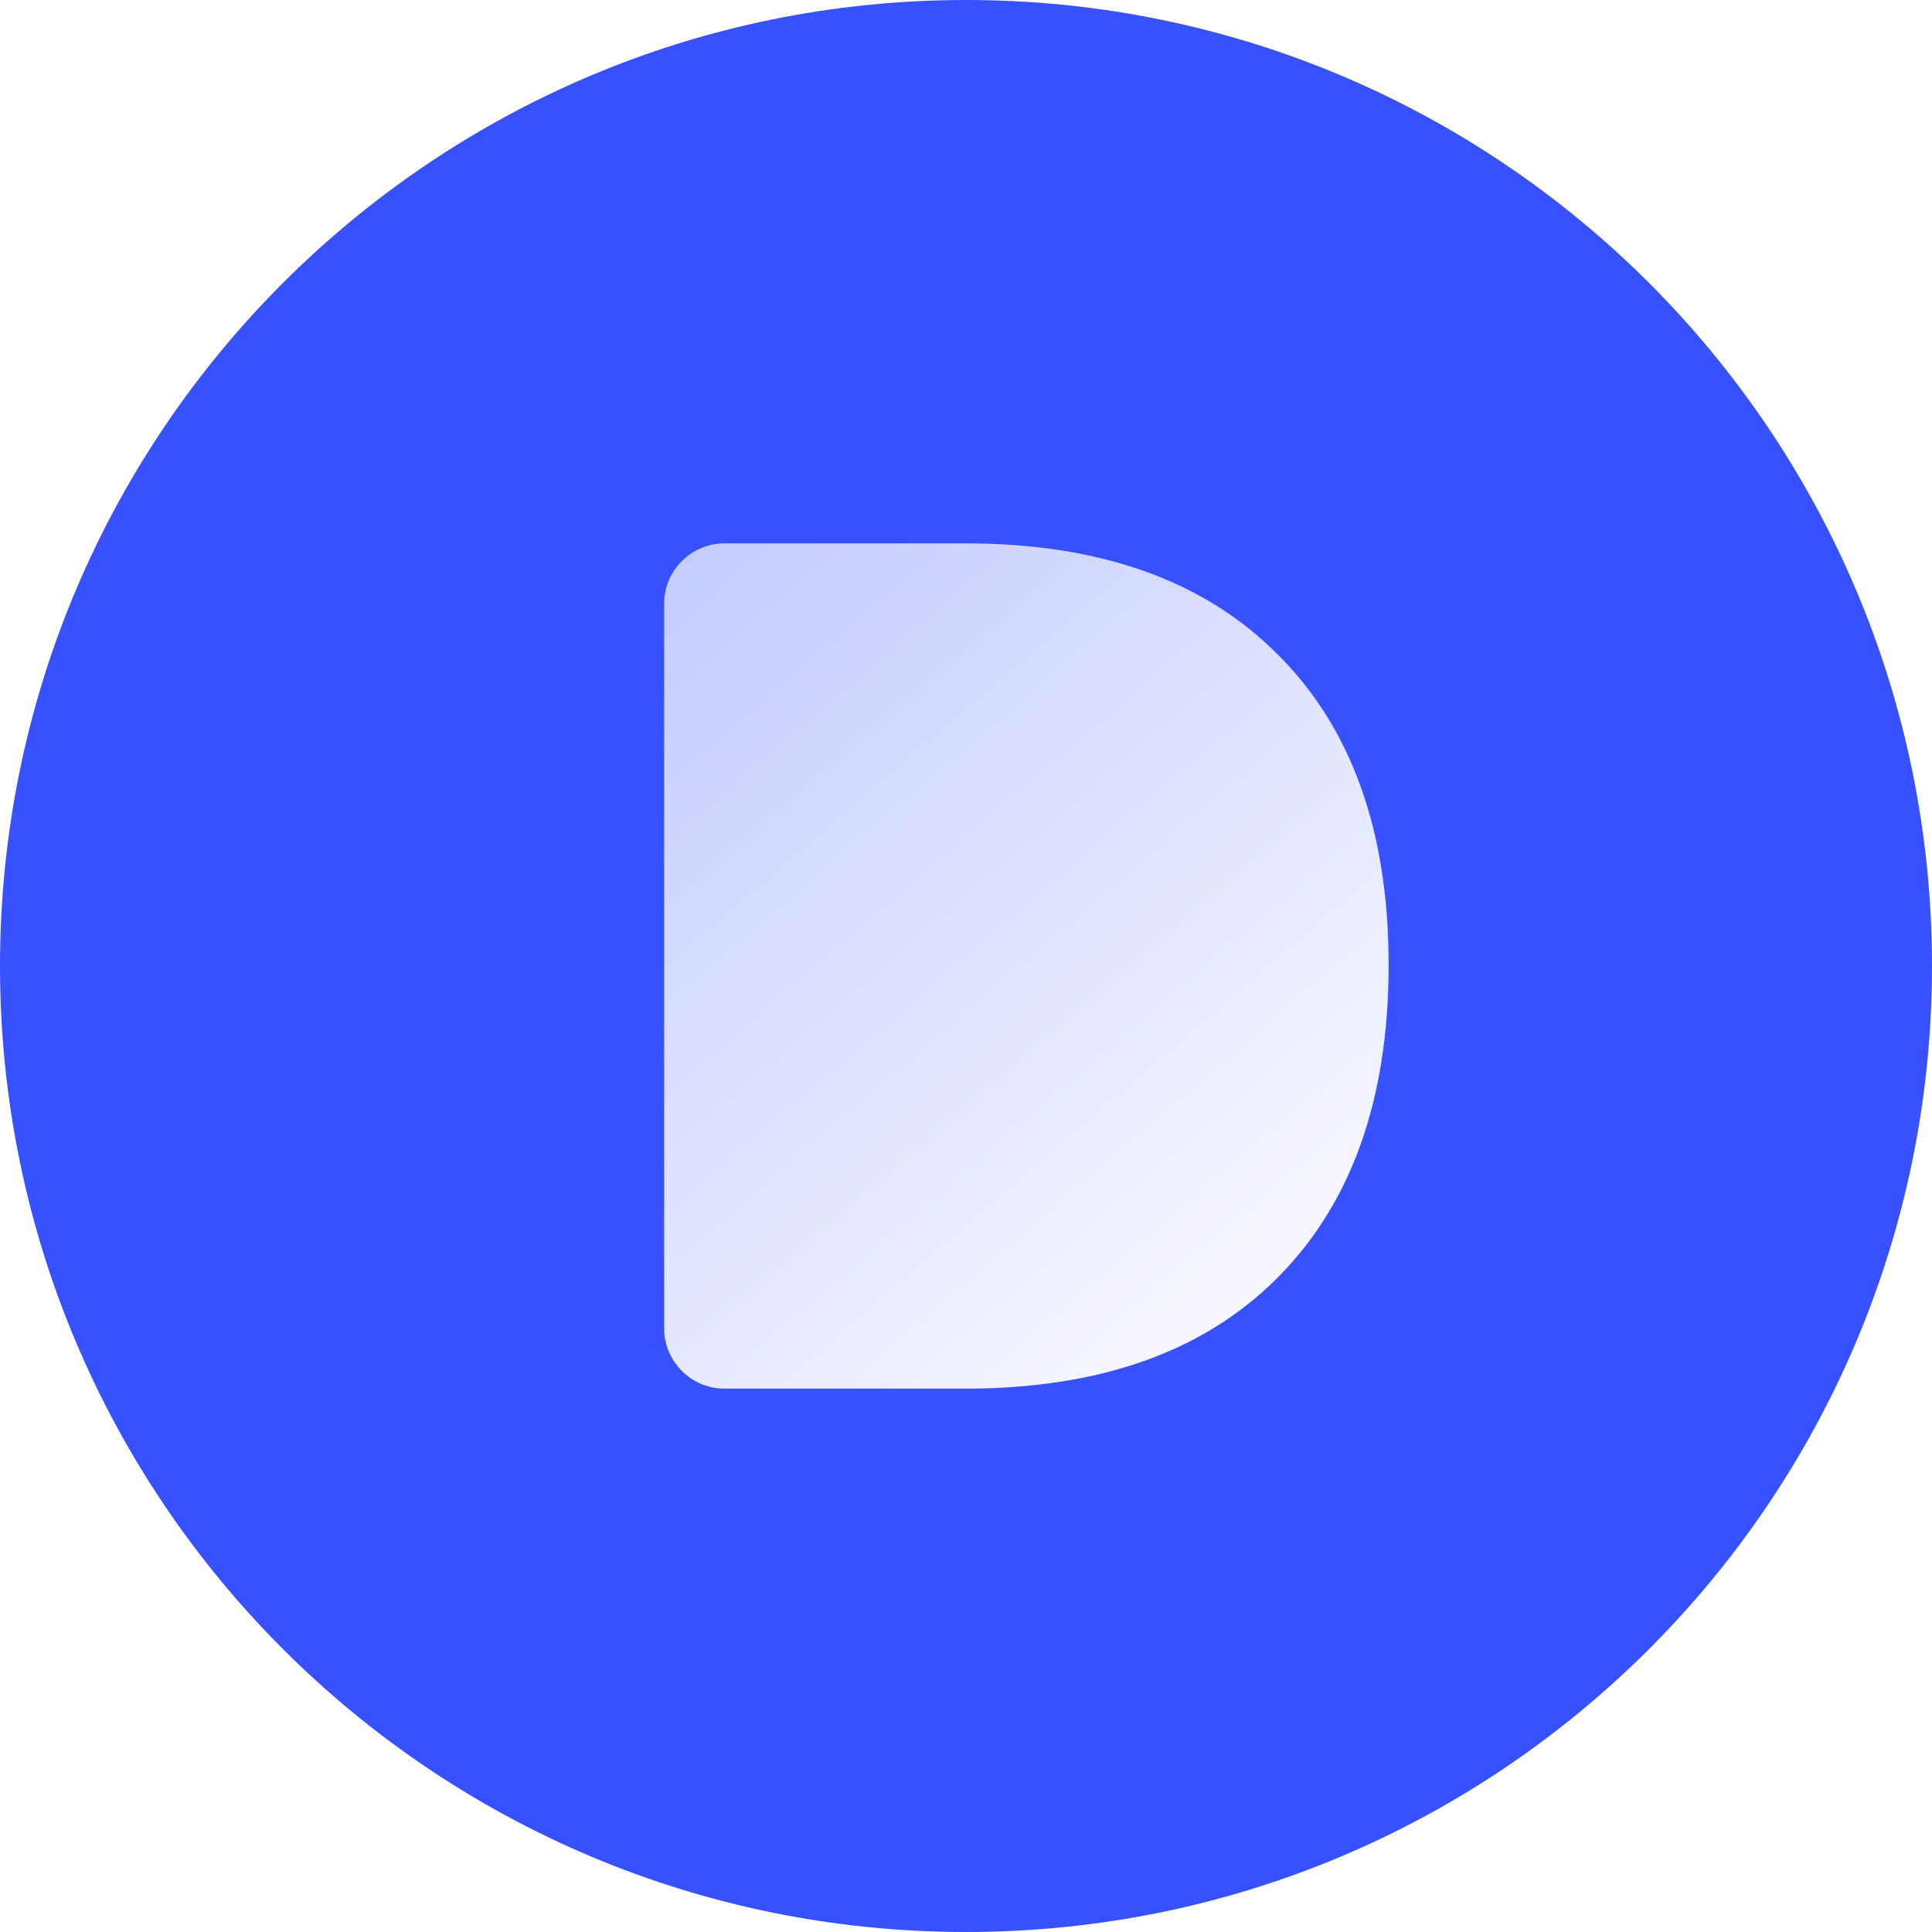
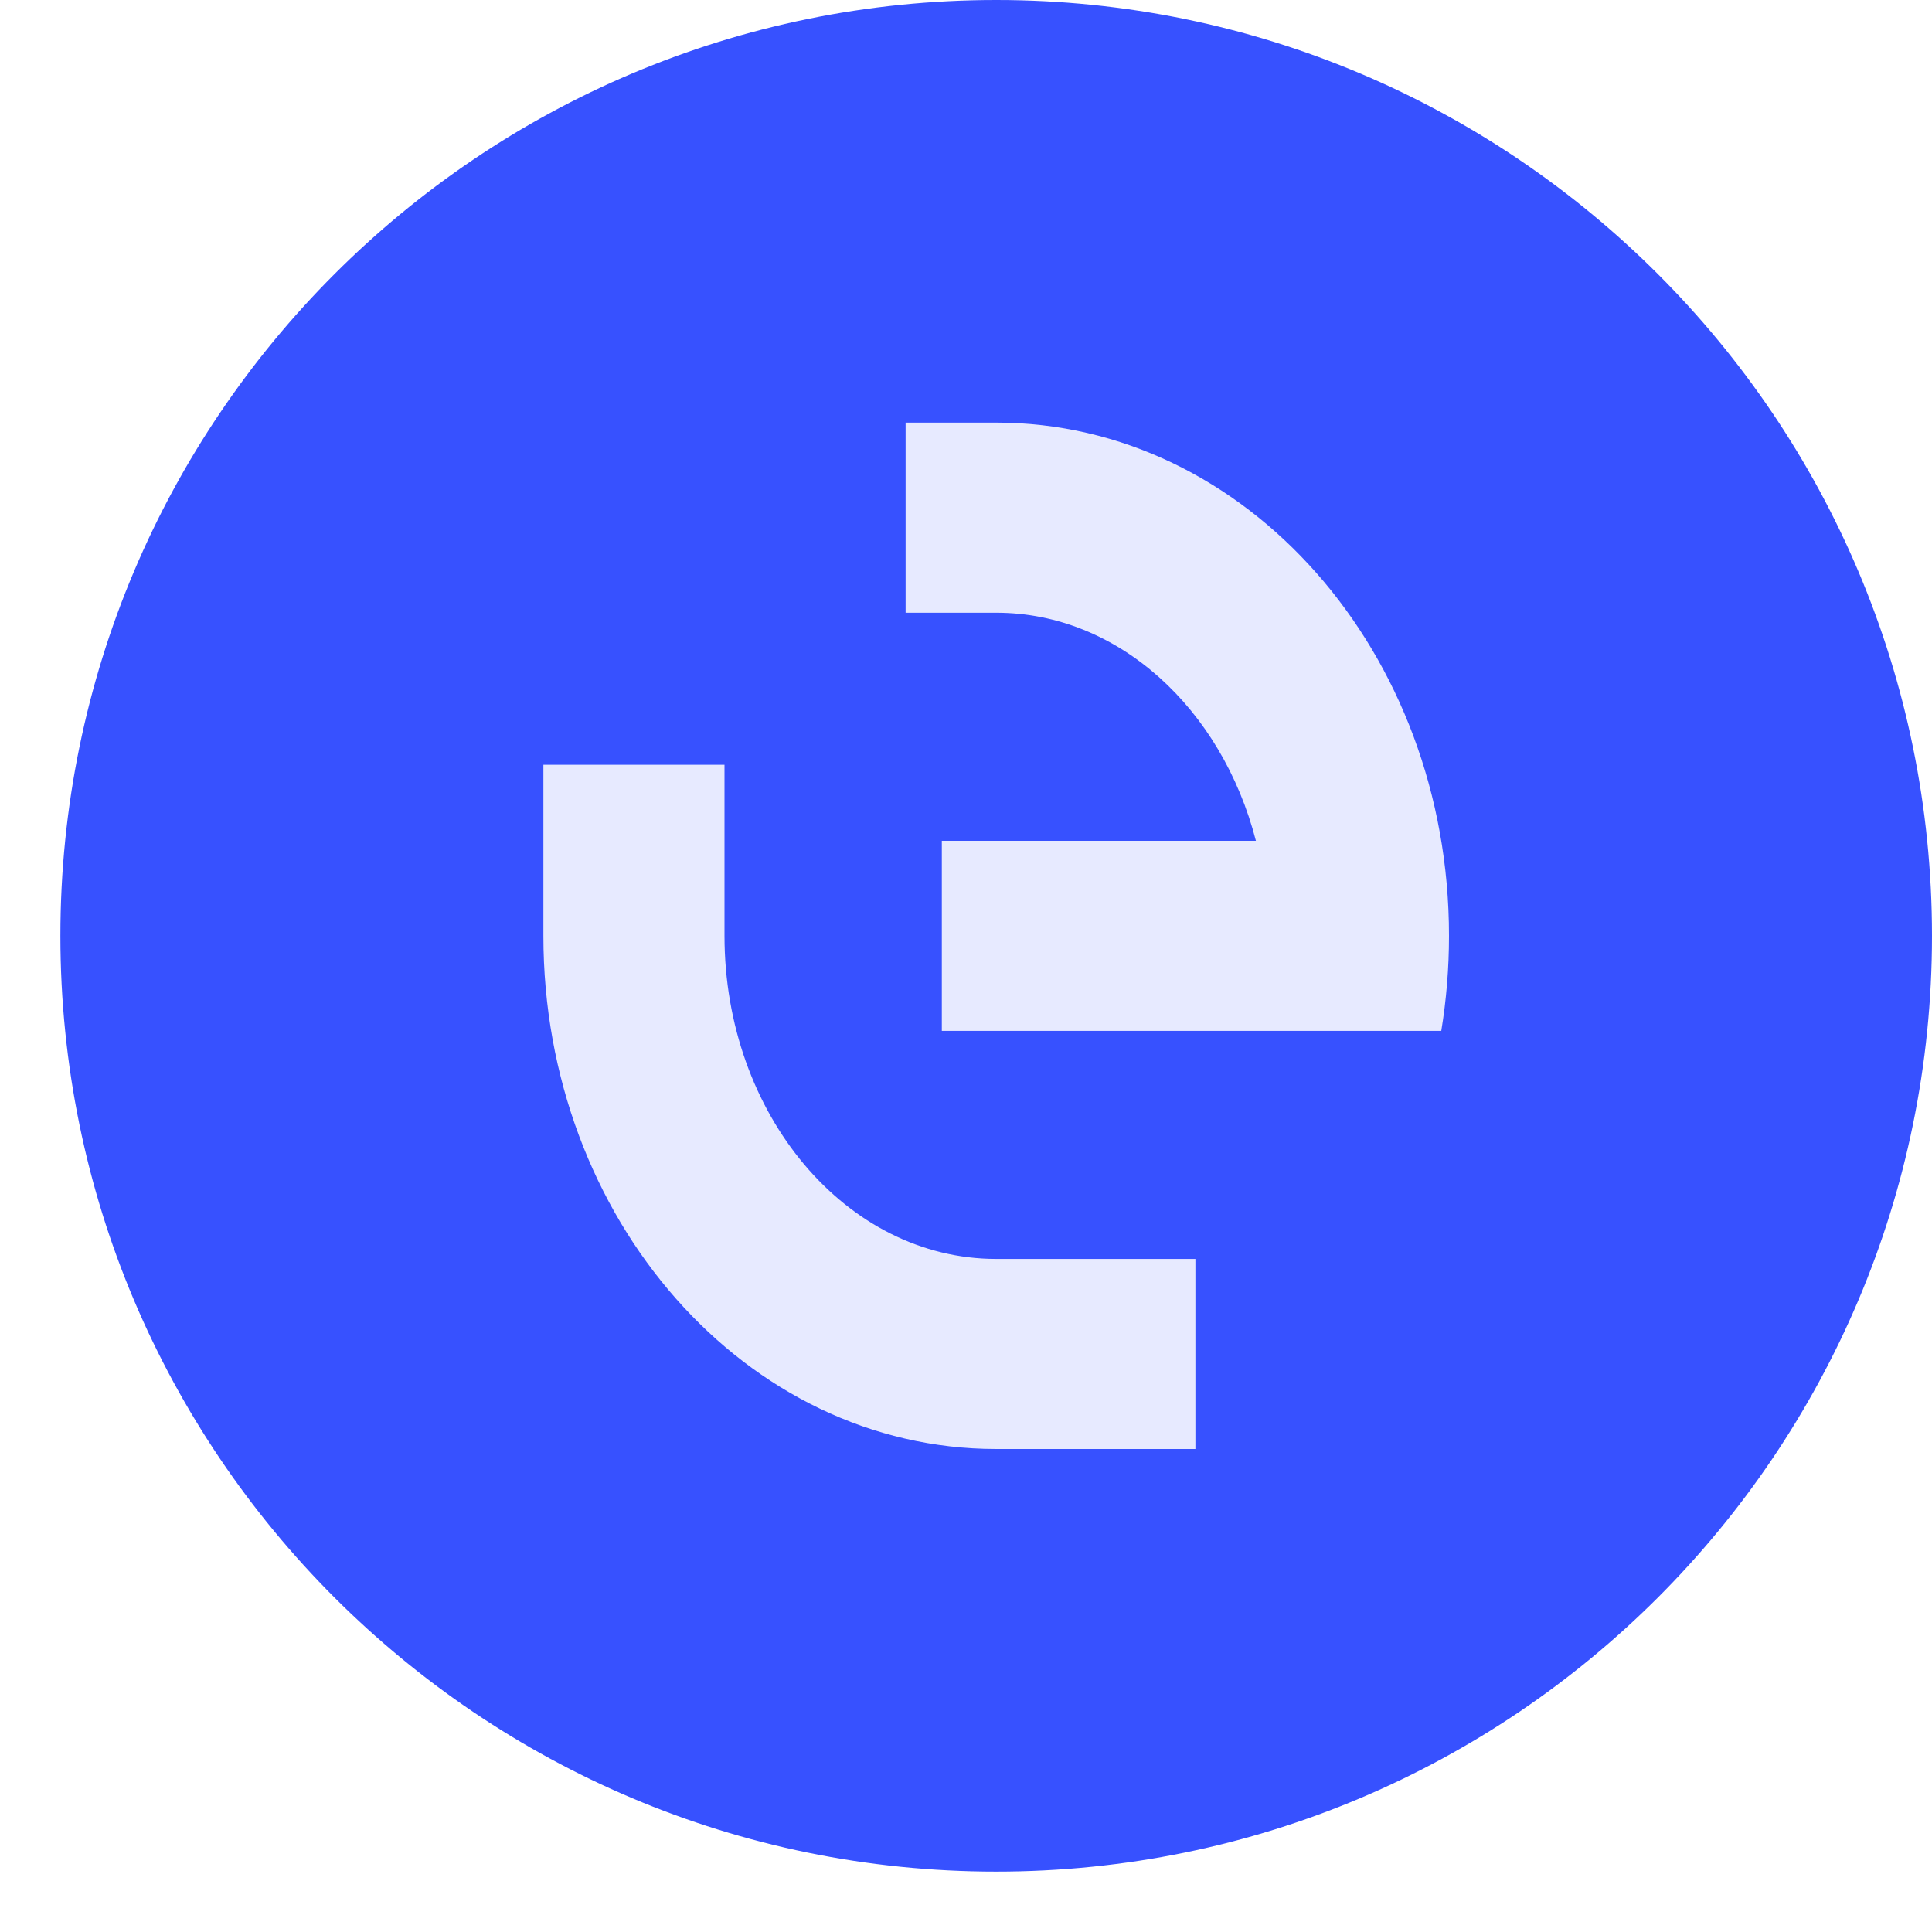
- <svg xmlns="http://www.w3.org/2000/svg" width="32" height="32" viewBox="0 0 32 32" fill="none">
-   <circle cx="16" cy="16" r="16" fill="#3751FF" />
-   <path d="M11 10C11 9.448 11.448 9 12 9H15.991C18.213 9 19.933 9.61 21.152 10.829C22.384 12.048 23 13.765 23 15.98C23 18.209 22.384 19.939 21.152 21.171C19.933 22.39 18.213 23 15.991 23H12C11.448 23 11 22.552 11 22V10Z" fill="url(#paint0_linear)" />
+ <svg xmlns="http://www.w3.org/2000/svg" width="35" height="35" viewBox="0 0 35 35" fill="none">
+   <path d="M12.031 10.844C12.031 10.291 12.479 9.844 13.031 9.844H17.49C19.92 9.844 21.802 10.51 23.135 11.844C24.483 13.177 25.156 15.055 25.156 17.479C25.156 19.916 24.483 21.808 23.135 23.156C21.802 24.49 19.92 25.156 17.49 25.156H13.031C12.479 25.156 12.031 24.709 12.031 24.156V10.844Z" fill="url(#paint0_linear)" />
+   <circle cx="18.047" cy="16.953" r="16.953" fill="#3751FF" />
+   <path d="M18.047 7.656C22.577 7.656 26.25 11.819 26.25 16.953C26.25 17.541 26.202 18.117 26.11 18.675H22.752H17.062V15.232H22.752C22.134 12.839 20.261 11.1 18.047 11.1H16.406V7.656H18.047Z" fill="#E7EAFF" />
+   <path d="M18.047 26.25C13.516 26.25 9.844 22.088 9.844 16.953V13.854H13.125V16.953C13.125 20.186 15.329 22.807 18.047 22.807H20.365H21.656V25.304V26.25H18.047Z" fill="#E7EAFF" />
  <defs>
-     <linearGradient id="paint0_linear" x1="11" y1="9" x2="23" y2="23" gradientUnits="userSpaceOnUse">
+     <linearGradient id="paint0_linear" x1="12.031" y1="9.844" x2="25.156" y2="25.156" gradientUnits="userSpaceOnUse">
      <stop stop-color="white" stop-opacity="0.7" />
      <stop offset="1" stop-color="white" />
    </linearGradient>
  </defs>
</svg>
